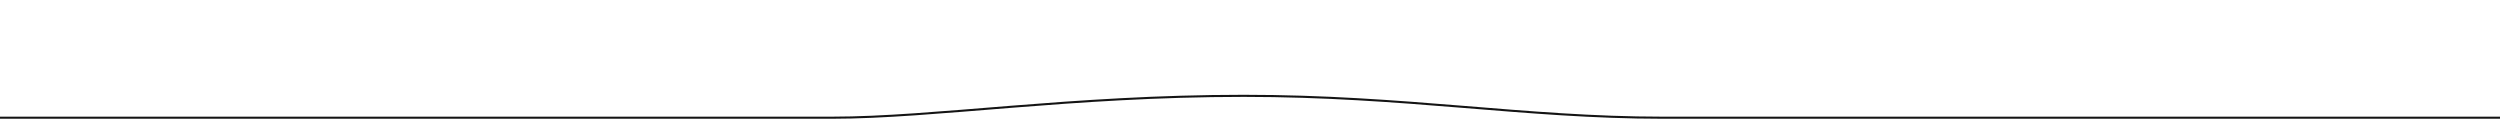
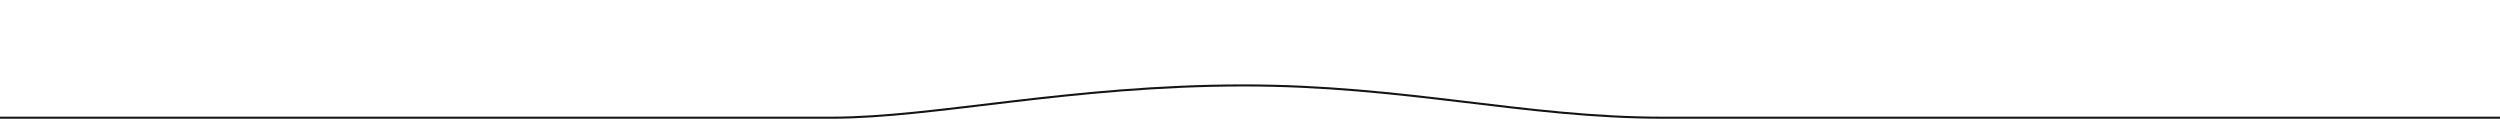
<svg xmlns="http://www.w3.org/2000/svg" version="1.1" id="Layer_1" x="0px" y="0px" viewBox="0 0 1200 58" preserveAspectRatio="none">
  <style type="text/css">
- 	.st0{fill:none;stroke:#141414;stroke-width: 1;}
+ 	.st0{fill:none;stroke:#141414;}
</style>
-   <path class="st0" d="M0,56.5c0,0,298.666,0,399.333,0C448.336,56.5,513.994,46,597,46c77.327,0,135,10.5,200.999,10.5c95.996,0,402.001,0,402.001,0" />
+   <path class="st0" d="M0,56.5c0,0,298.7,0,399.3,0C448.3,56.5,514,41,597,41c77.3,0,135,15.5,201,15.5c96,0,402,0,402,0" />
</svg>
